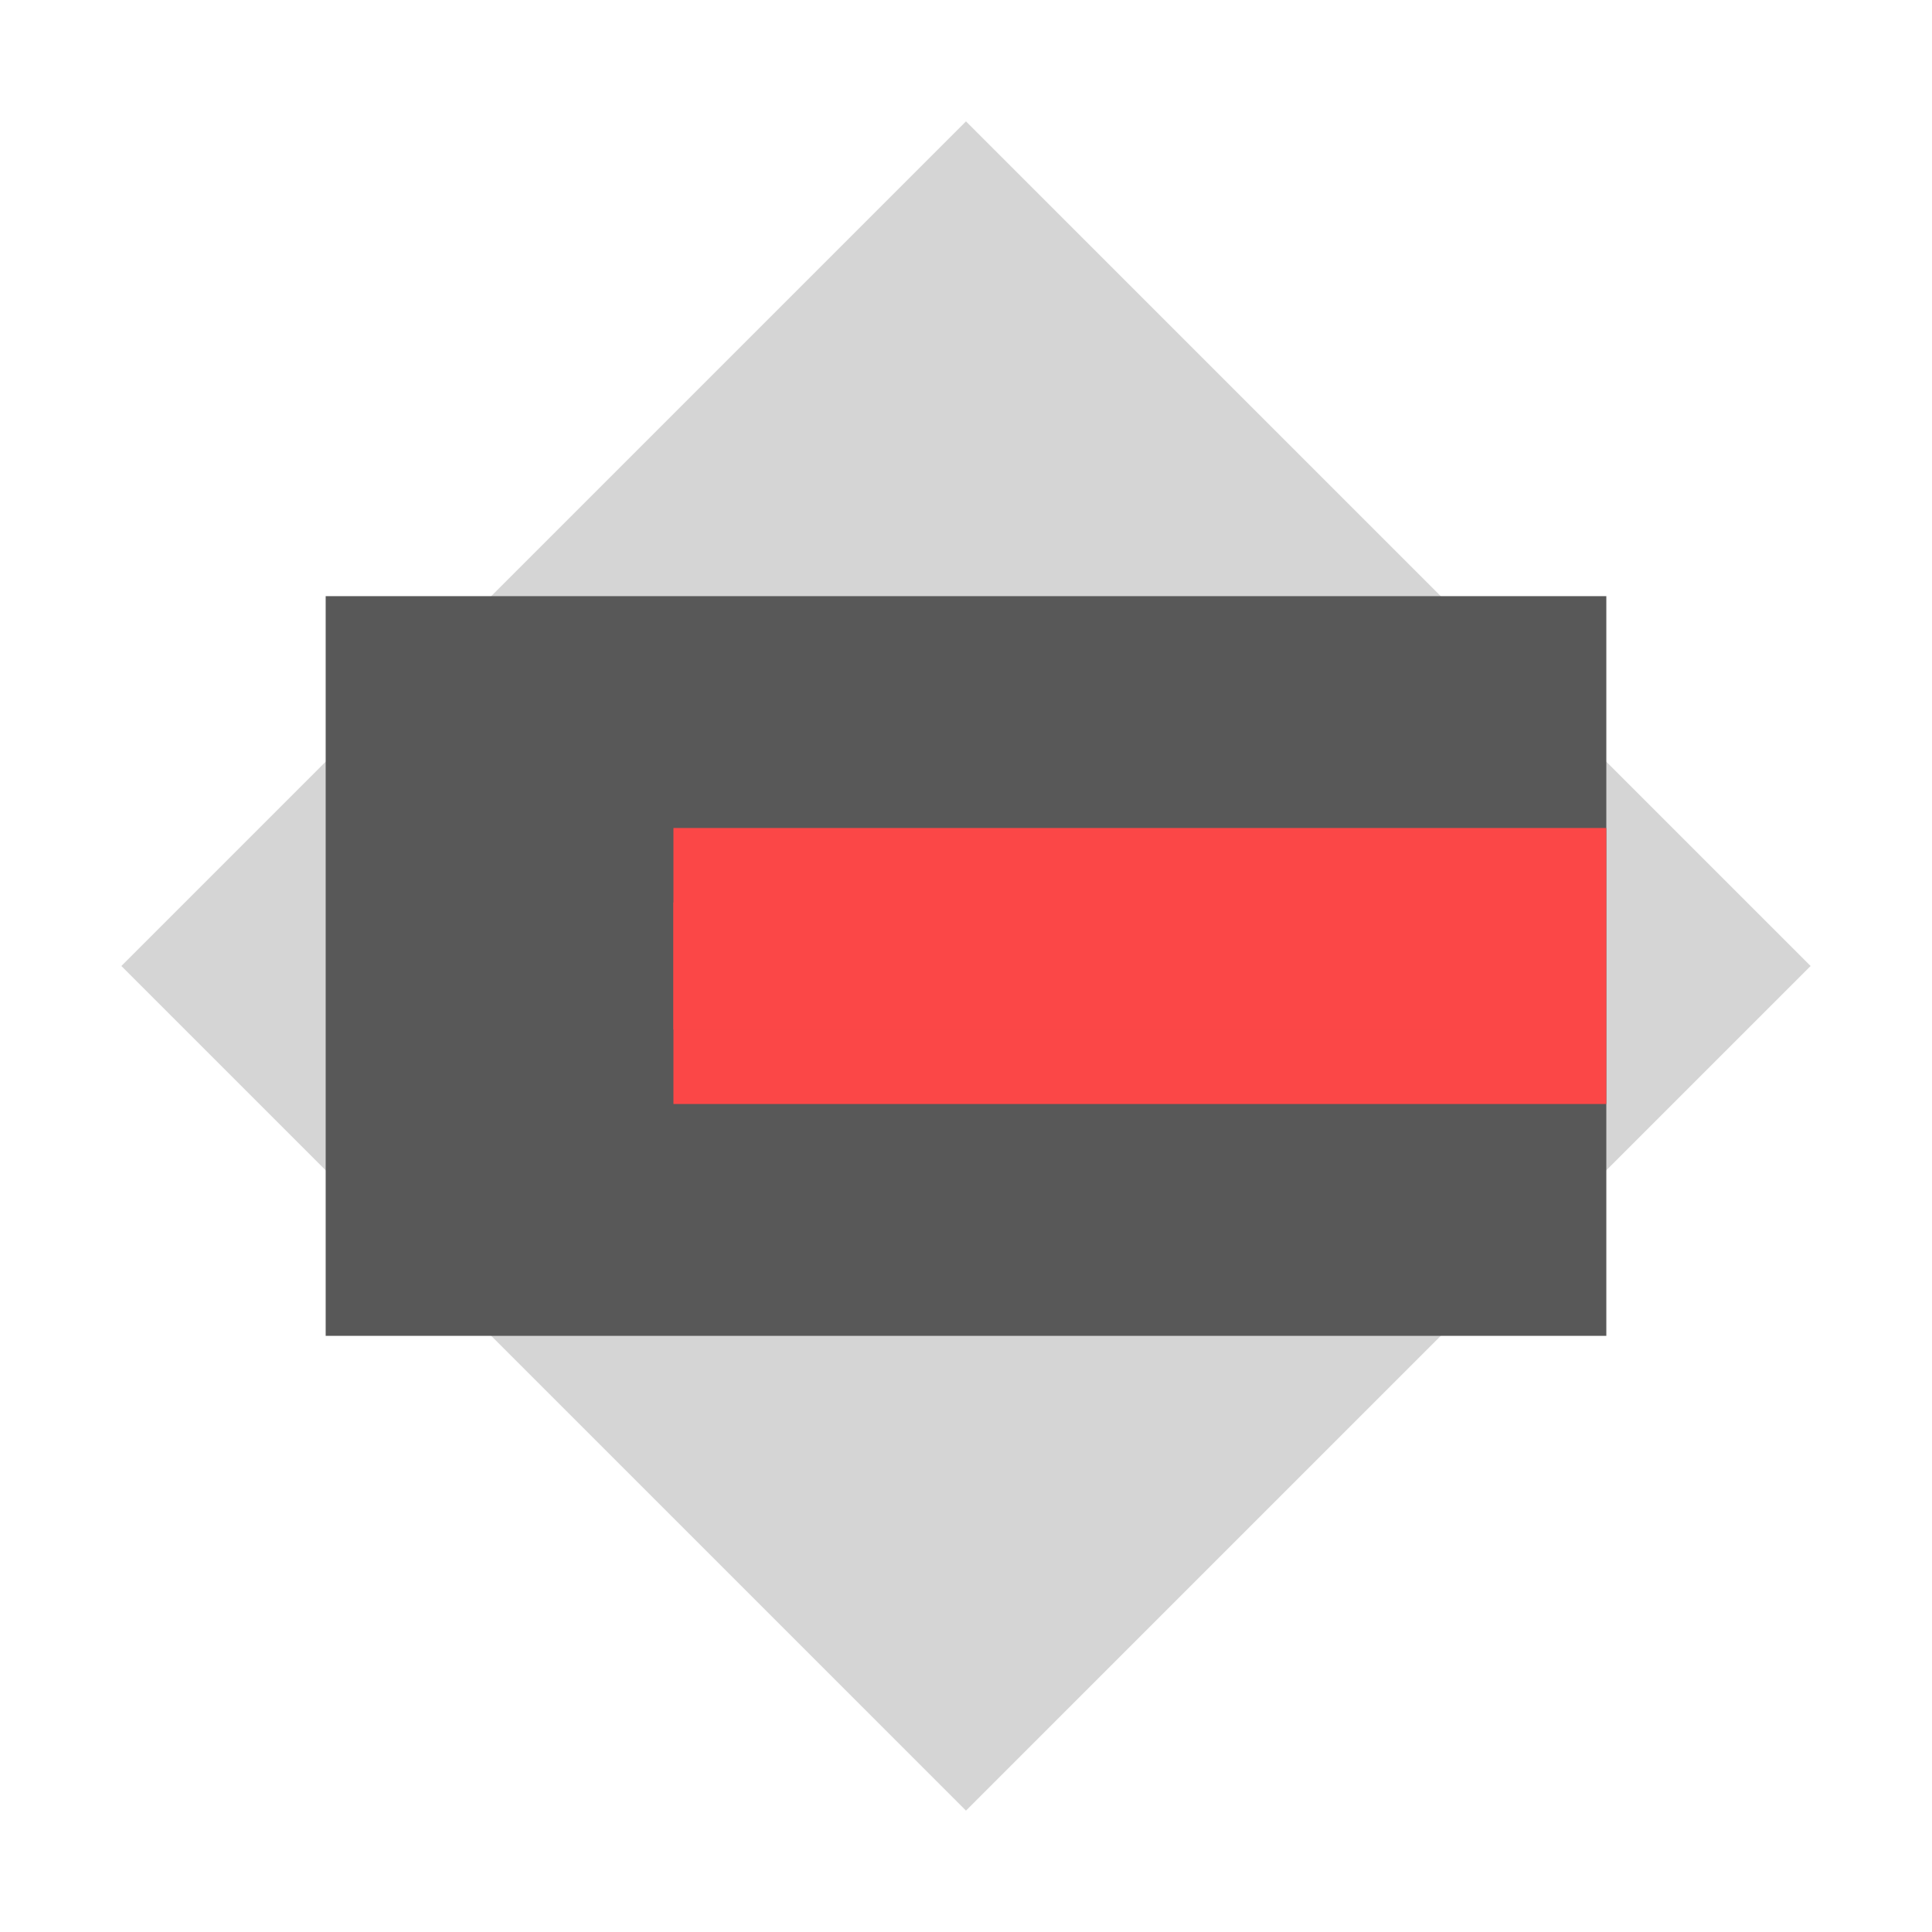
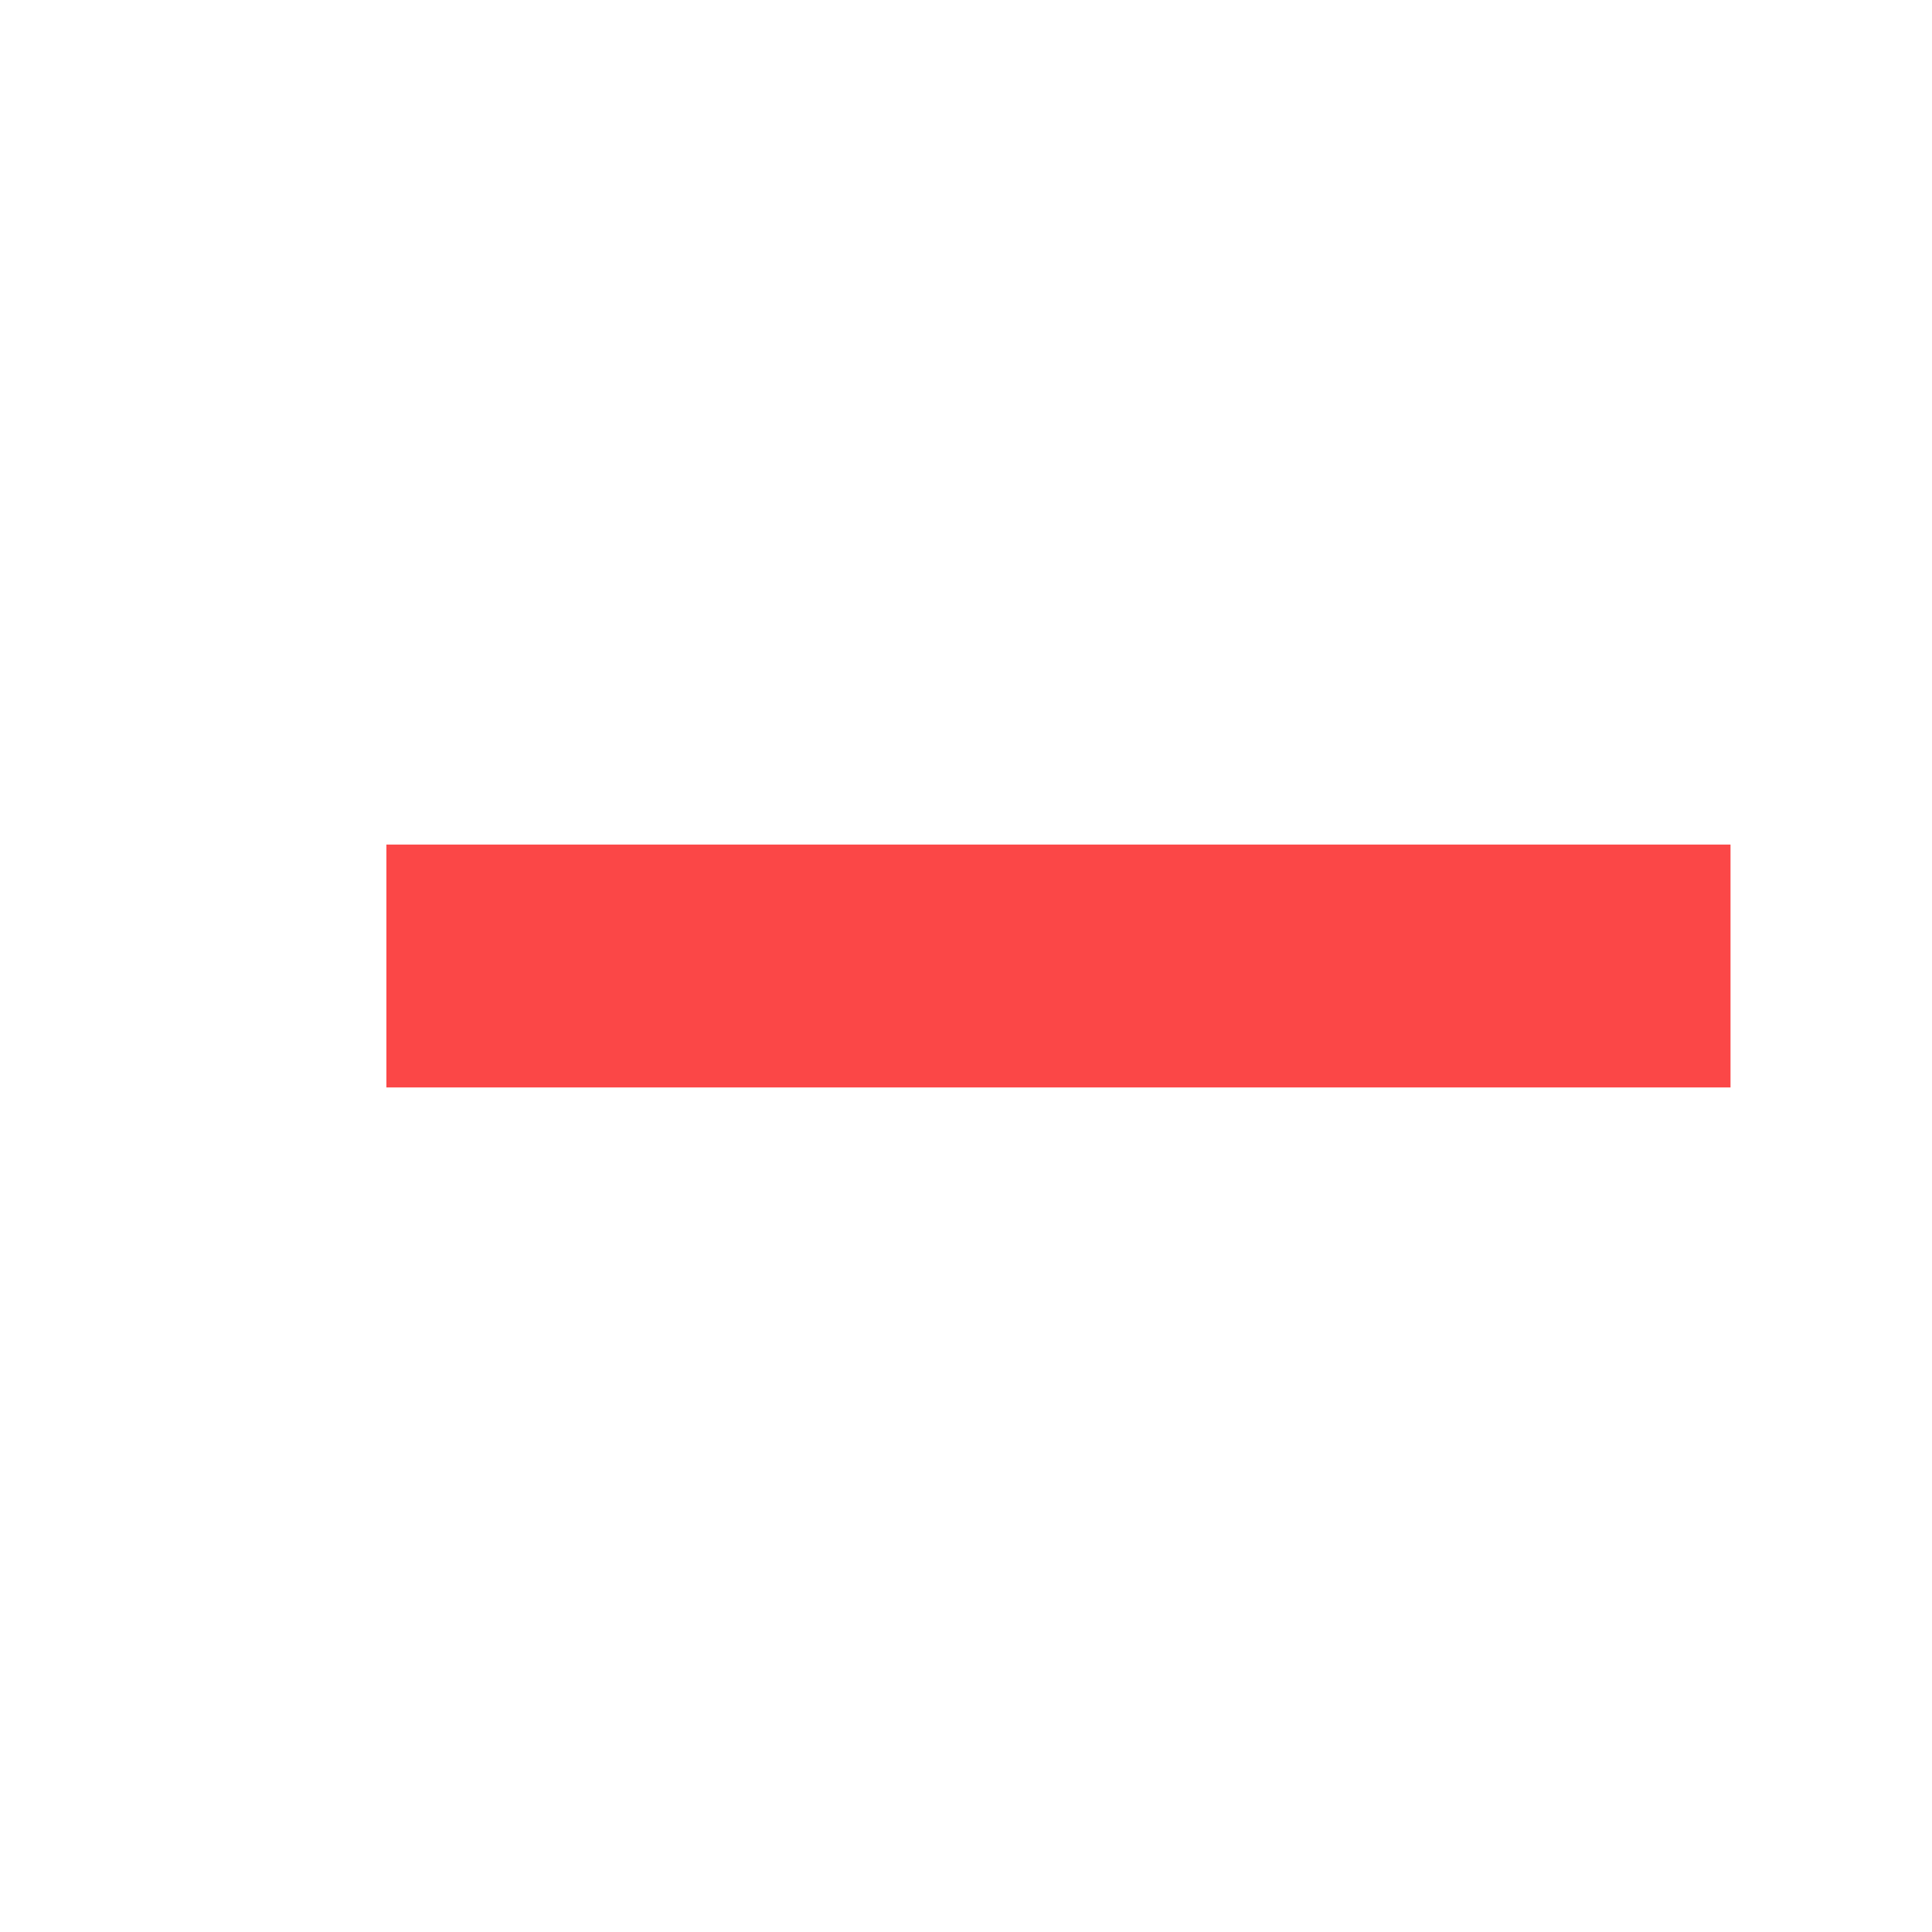
<svg xmlns="http://www.w3.org/2000/svg" width="500" height="500" viewBox="0 0 132.292 132.292" version="1.1" id="svg8">
  <defs id="defs2" />
  <g id="layer1" transform="translate(0,-164.7083)">
-     <path style="opacity:1;fill:#d5d5d5;fill-opacity:1;stroke:none;stroke-width:3.969;stroke-linecap:square;stroke-linejoin:miter;stroke-miterlimit:4;stroke-dasharray:none;stroke-dashoffset:0;stroke-opacity:1;paint-order:normal" id="path842-3" d="m 96.617,261.325 -60.943,0 0,-60.943 60.943,0 z" transform="matrix(0.9489911,-0.9489911,0.9489911,0.9489911,-215.7045,74.54741)" />
-     <rect style="display:inline;opacity:1;fill:#585858;fill-opacity:1;stroke:none;stroke-width:1.999;stroke-linecap:square;stroke-linejoin:miter;stroke-miterlimit:4;stroke-dasharray:none;stroke-dashoffset:0;stroke-opacity:1;paint-order:normal" id="rect1389" width="50.649" height="87.69" x="205.53" y="-109.991" transform="rotate(90)" />
-     <rect y="-109.991" x="221.405" height="63.878" width="18.899" id="rect1399" style="display:inline;opacity:1;fill:#fb4747;fill-opacity:1;stroke:none;stroke-width:1.042;stroke-linecap:square;stroke-linejoin:miter;stroke-miterlimit:4;stroke-dasharray:none;stroke-dashoffset:0;stroke-opacity:1;paint-order:normal" transform="rotate(90)" />
-     <rect style="display:inline;opacity:1;fill:#fb4747;fill-opacity:1;stroke:none;stroke-width:0.642;stroke-linecap:square;stroke-linejoin:miter;stroke-miterlimit:4;stroke-dasharray:none;stroke-dashoffset:0;stroke-opacity:1;paint-order:normal" id="rect1401" width="8.693" height="52.728" x="226.507" y="-98.841" transform="rotate(90)" />
+     <path style="display:none;opacity:1;fill:#d5d5d5;fill-opacity:1;stroke:none;stroke-width:3.969;stroke-linecap:square;stroke-linejoin:miter;stroke-miterlimit:4;stroke-dasharray:none;stroke-dashoffset:0;stroke-opacity:1;paint-order:normal" id="path842-3" d="m 96.617,261.325 -60.943,0 0,-60.943 60.943,0 z" transform="matrix(0.9489911,-0.9489911,0.9489911,0.9489911,-215.7045,74.54741)" />
+     <rect style="display:none;opacity:1;fill:#585858;fill-opacity:1;stroke:none;stroke-width:1.999;stroke-linecap:square;stroke-linejoin:miter;stroke-miterlimit:4;stroke-dasharray:none;stroke-dashoffset:0;stroke-opacity:1;paint-order:normal" id="rect1389" width="50.649" height="87.69" x="205.53" y="-109.991" transform="rotate(90)" />
+     <rect y="-109.991" x="221.405" height="63.878" width="18.899" id="rect1399" style="display:none;opacity:1;fill:#fb4747;fill-opacity:1;stroke:none;stroke-width:1.042;stroke-linecap:square;stroke-linejoin:miter;stroke-miterlimit:4;stroke-dasharray:none;stroke-dashoffset:0;stroke-opacity:1;paint-order:normal" transform="rotate(90)" />
+     <rect style="display:inline;opacity:1;fill:#fb4747;fill-opacity:1;stroke:none;stroke-width:1.174;stroke-linecap:square;stroke-linejoin:miter;stroke-miterlimit:4;stroke-dasharray:none;stroke-dashoffset:0;stroke-opacity:1;paint-order:normal" id="rect1401" width="16.631" height="92.037" x="222.539" y="-118.496" transform="rotate(90)" />
  </g>
</svg>
